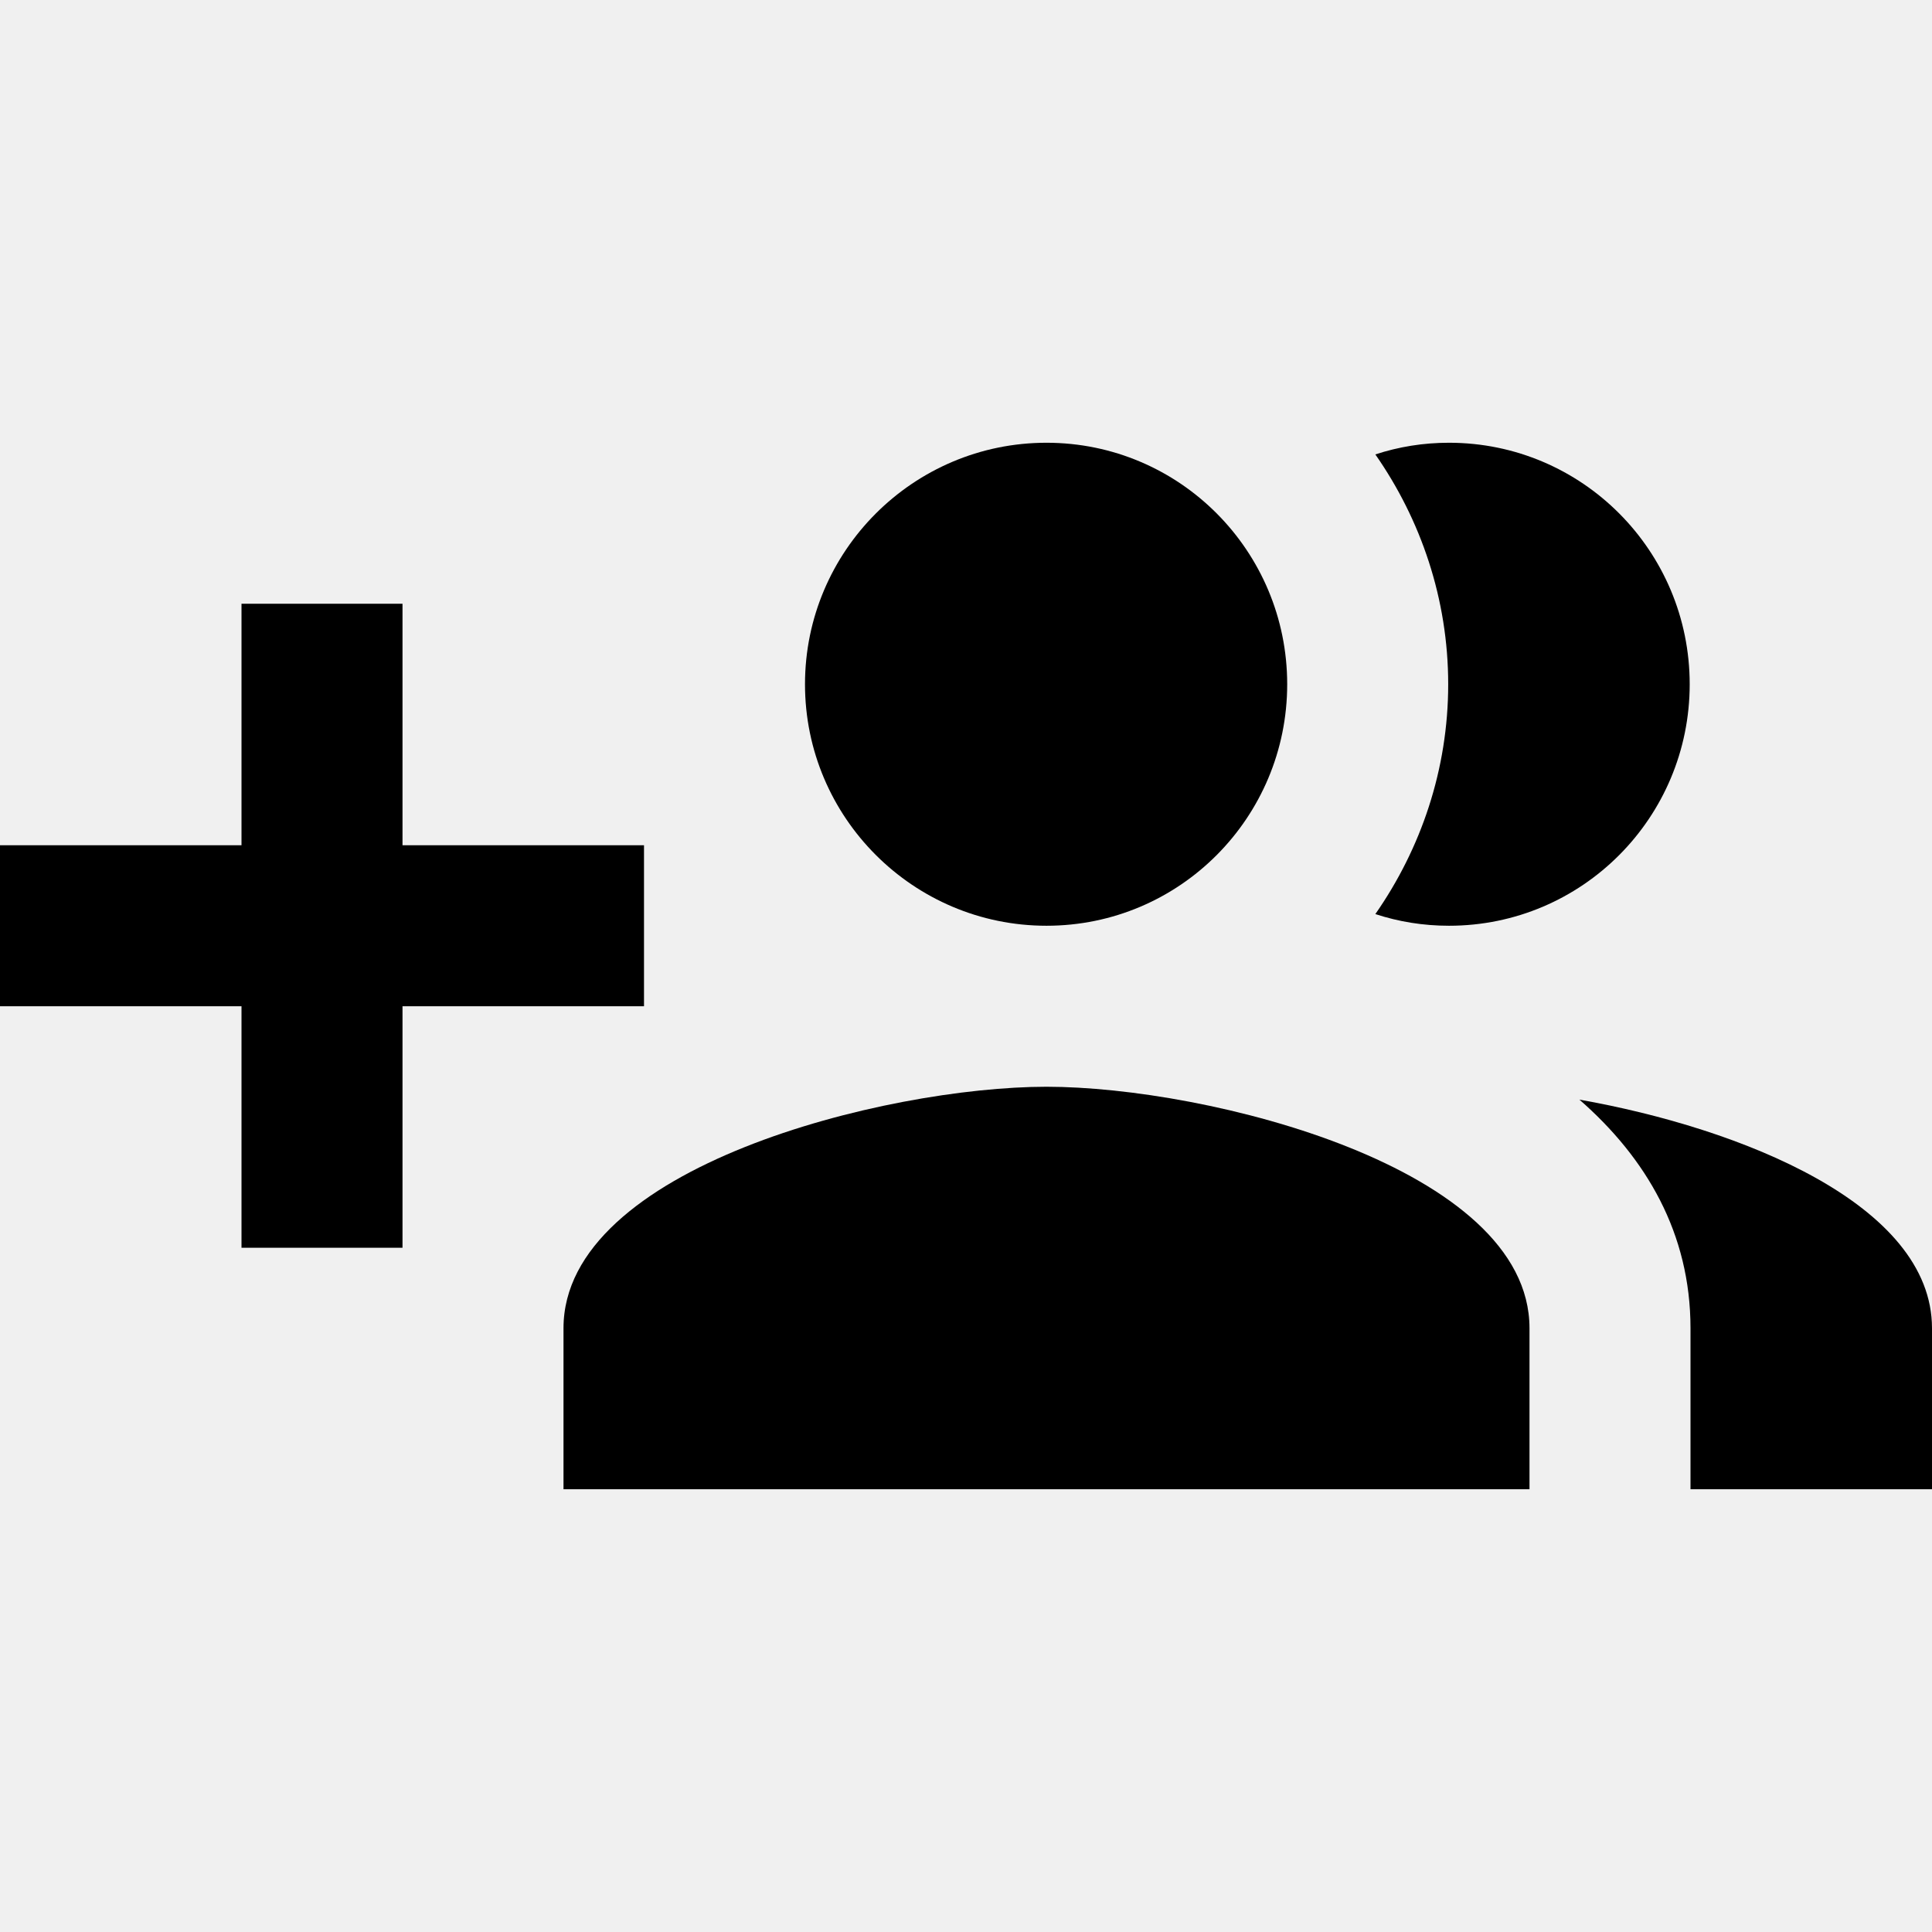
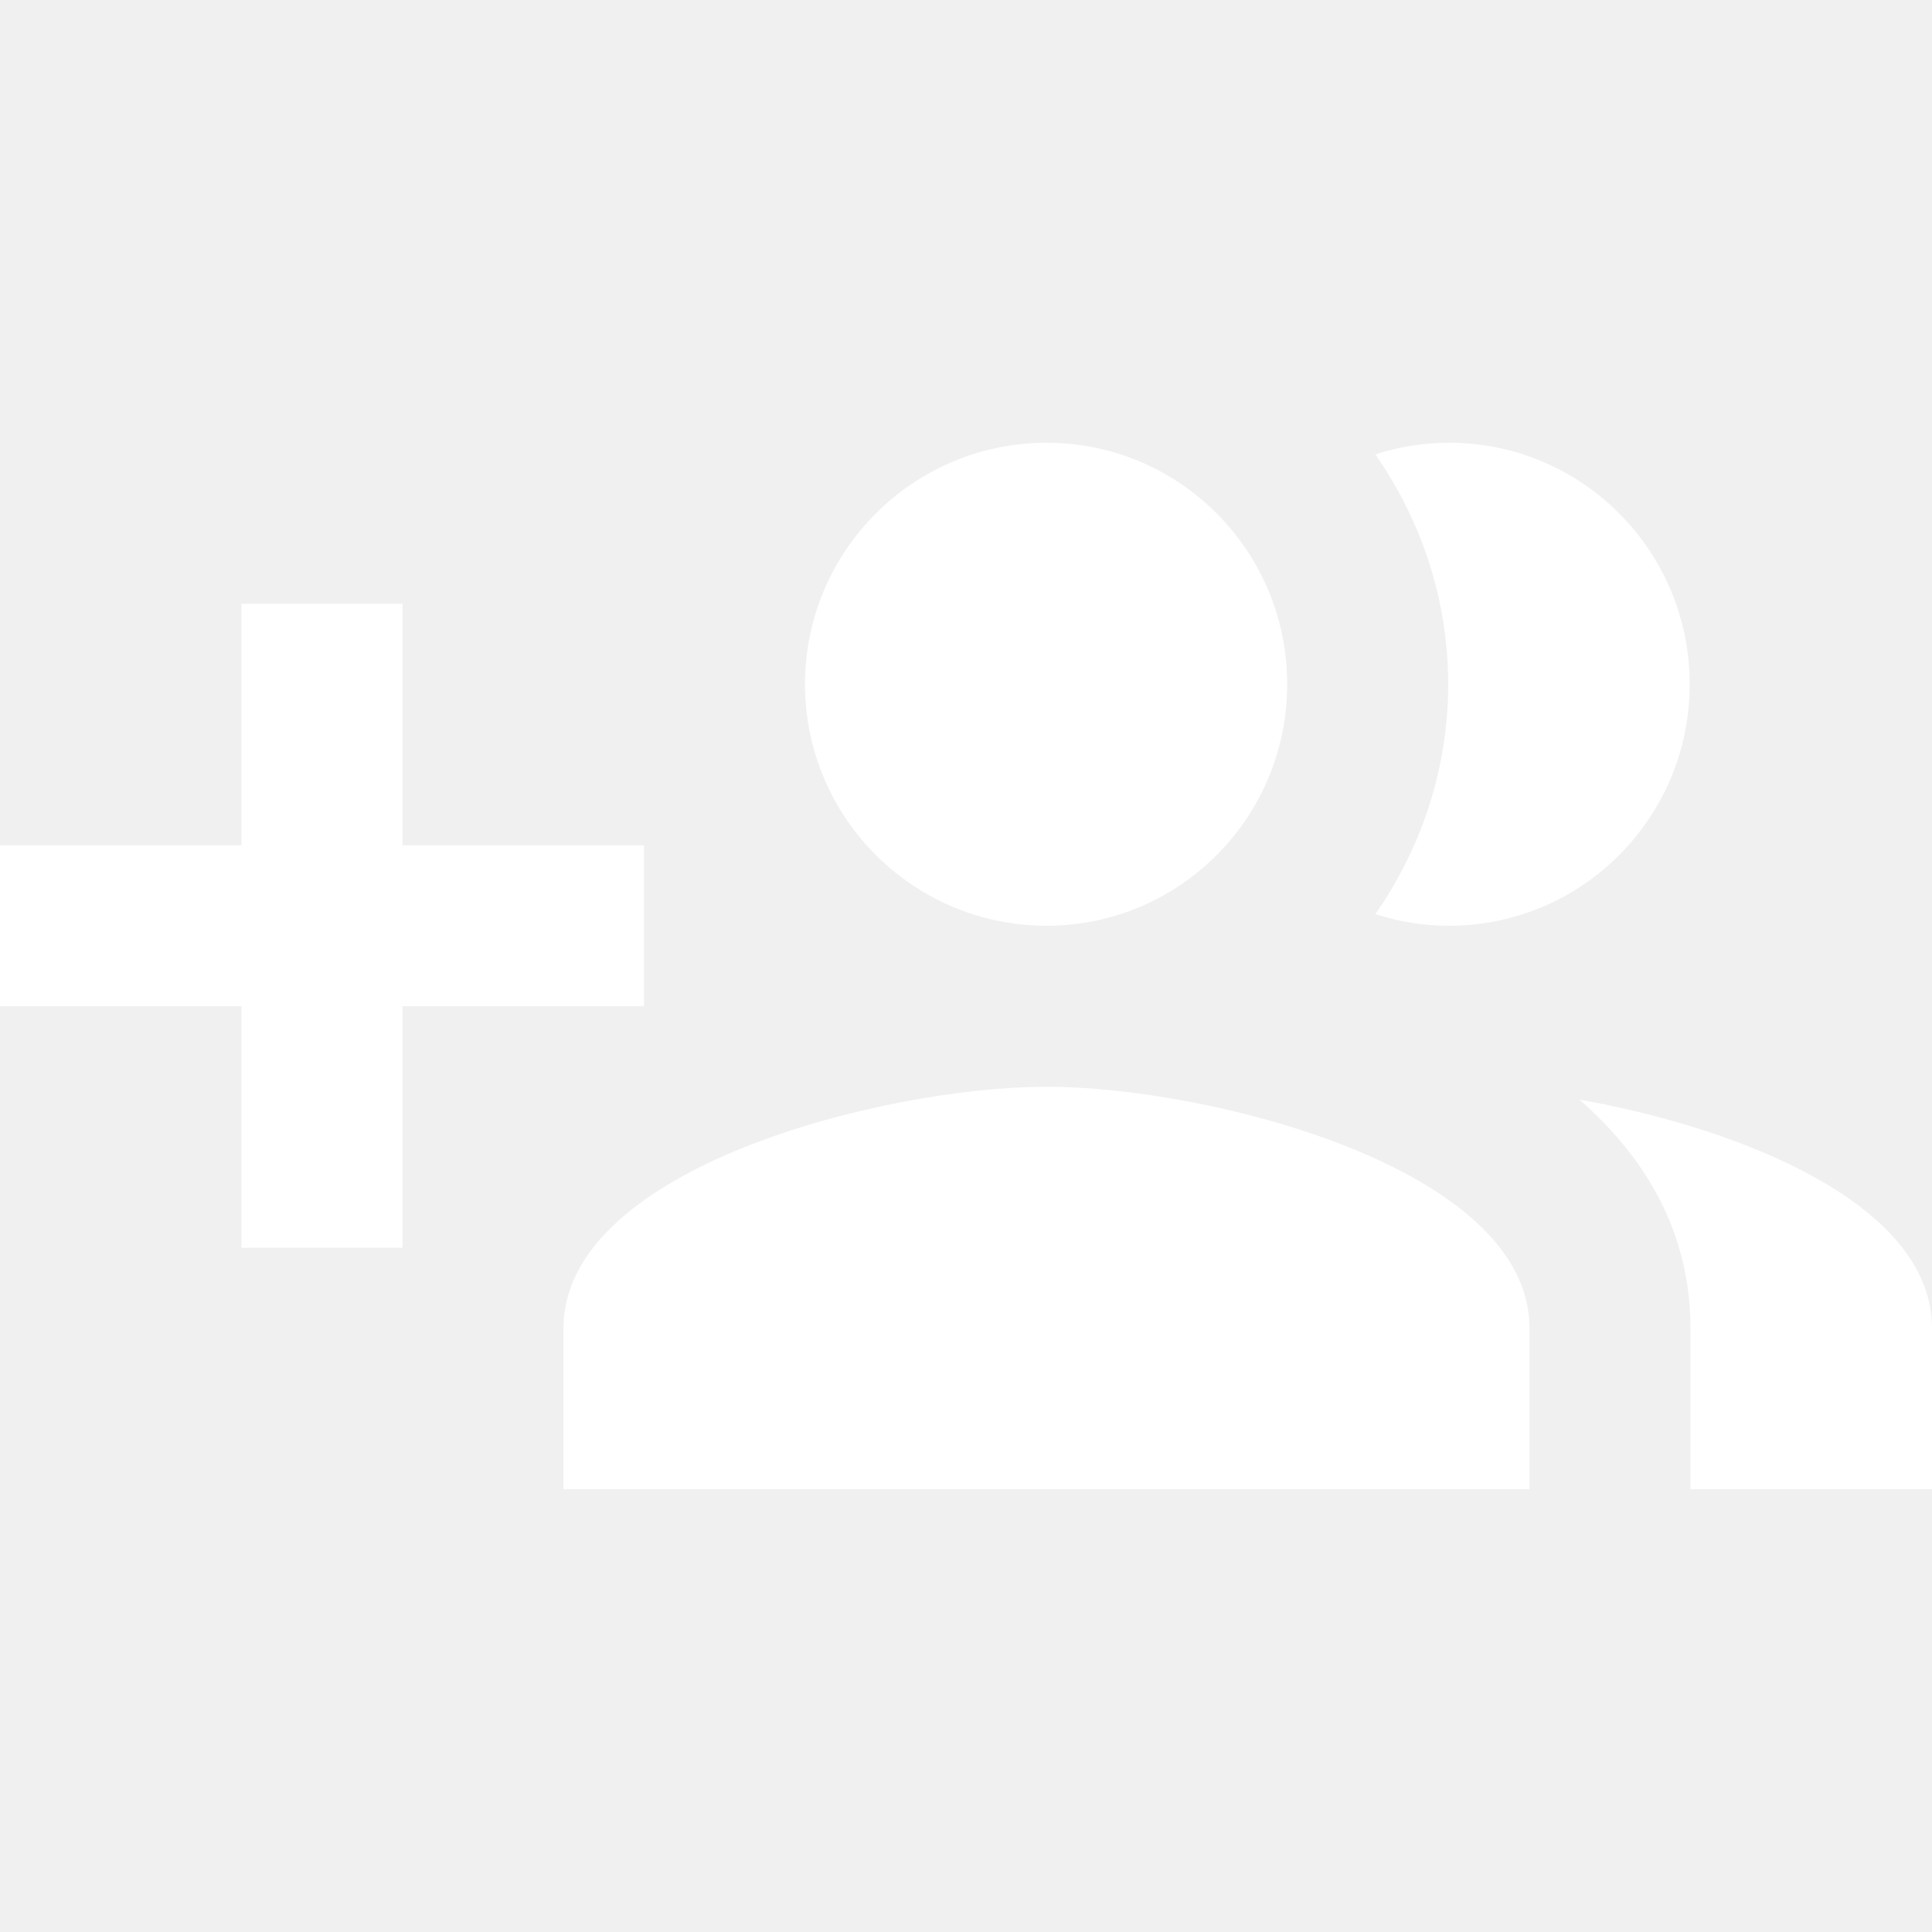
- <svg xmlns="http://www.w3.org/2000/svg" version="1.1" id="Capa_1" x="0px" y="0px" viewBox="0 0 512 512" style="enable-background:new 0 0 512 512;" xml:space="preserve">
+ <svg xmlns="http://www.w3.org/2000/svg" version="1.1" id="Capa_1" x="0px" y="0px" viewBox="0 0 512 512" style="enable-background:new 0 0 512 512; fill: white;" xml:space="preserve">
  <g>
    <g>
      <g>
        <path d="M277.333,245.333c35.307,0,63.787-28.693,63.787-64c0-35.307-28.48-64-63.787-64c-35.307,0-64,28.693-64,64     C213.333,216.64,242.027,245.333,277.333,245.333z" />
        <path d="M384,245.333c35.307,0,63.787-28.693,63.787-64c0-35.307-28.48-64-63.787-64c-6.827,0-13.333,1.067-19.52,3.093     c12.053,17.28,19.307,38.293,19.307,60.907c0,22.613-7.253,43.627-19.307,60.907C370.667,244.267,377.173,245.333,384,245.333z" />
        <path d="M277.333,288c-42.667,0-128,21.333-128,64v42.667h256V352C405.333,309.333,320,288,277.333,288z" />
        <path d="M418.56,291.413C436.267,306.88,448,326.827,448,352v42.667h64V352C512,319.147,461.333,298.987,418.56,291.413z" />
        <polygon points="170.667,224 106.667,224 106.667,160 64,160 64,224 0,224 0,266.667 64,266.667 64,330.667 106.667,330.667      106.667,266.667 170.667,266.667    " />
      </g>
    </g>
  </g>
  <g>
</g>
  <g>
</g>
  <g>
</g>
  <g>
</g>
  <g>
</g>
  <g>
</g>
  <g>
</g>
  <g>
</g>
  <g>
</g>
  <g>
</g>
  <g>
</g>
  <g>
</g>
  <g>
</g>
  <g>
</g>
  <g>
</g>
</svg>
